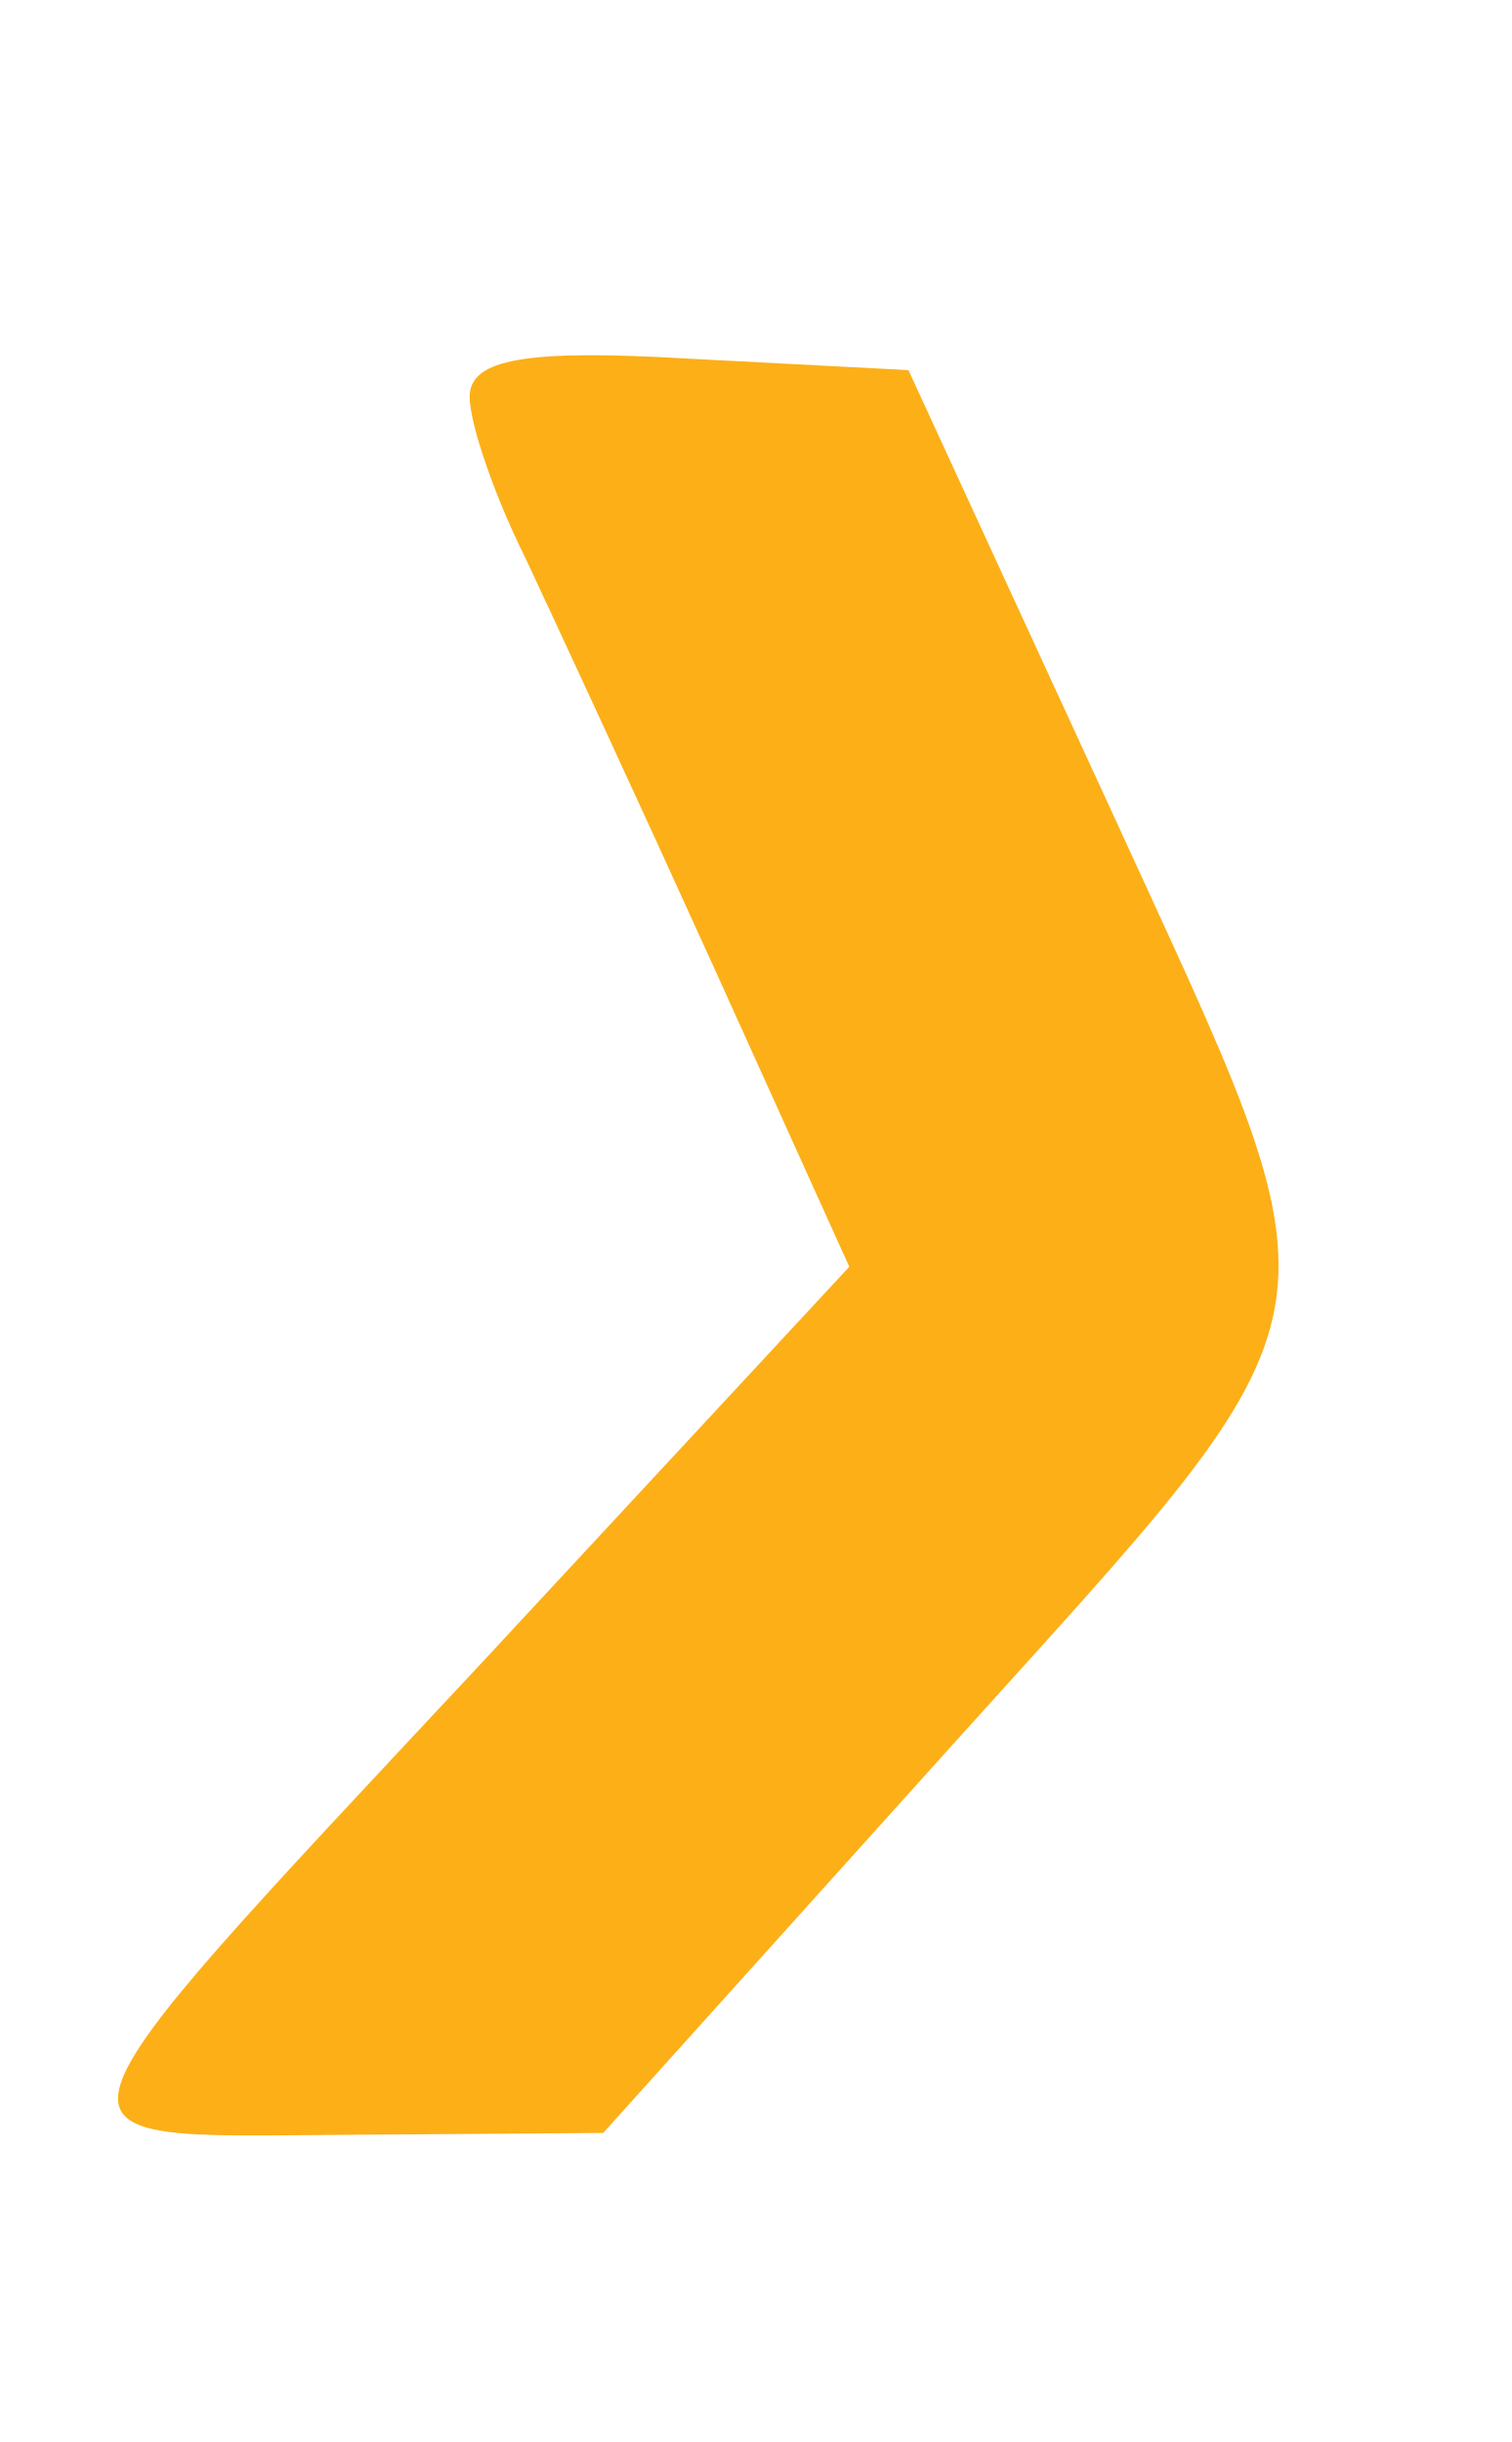
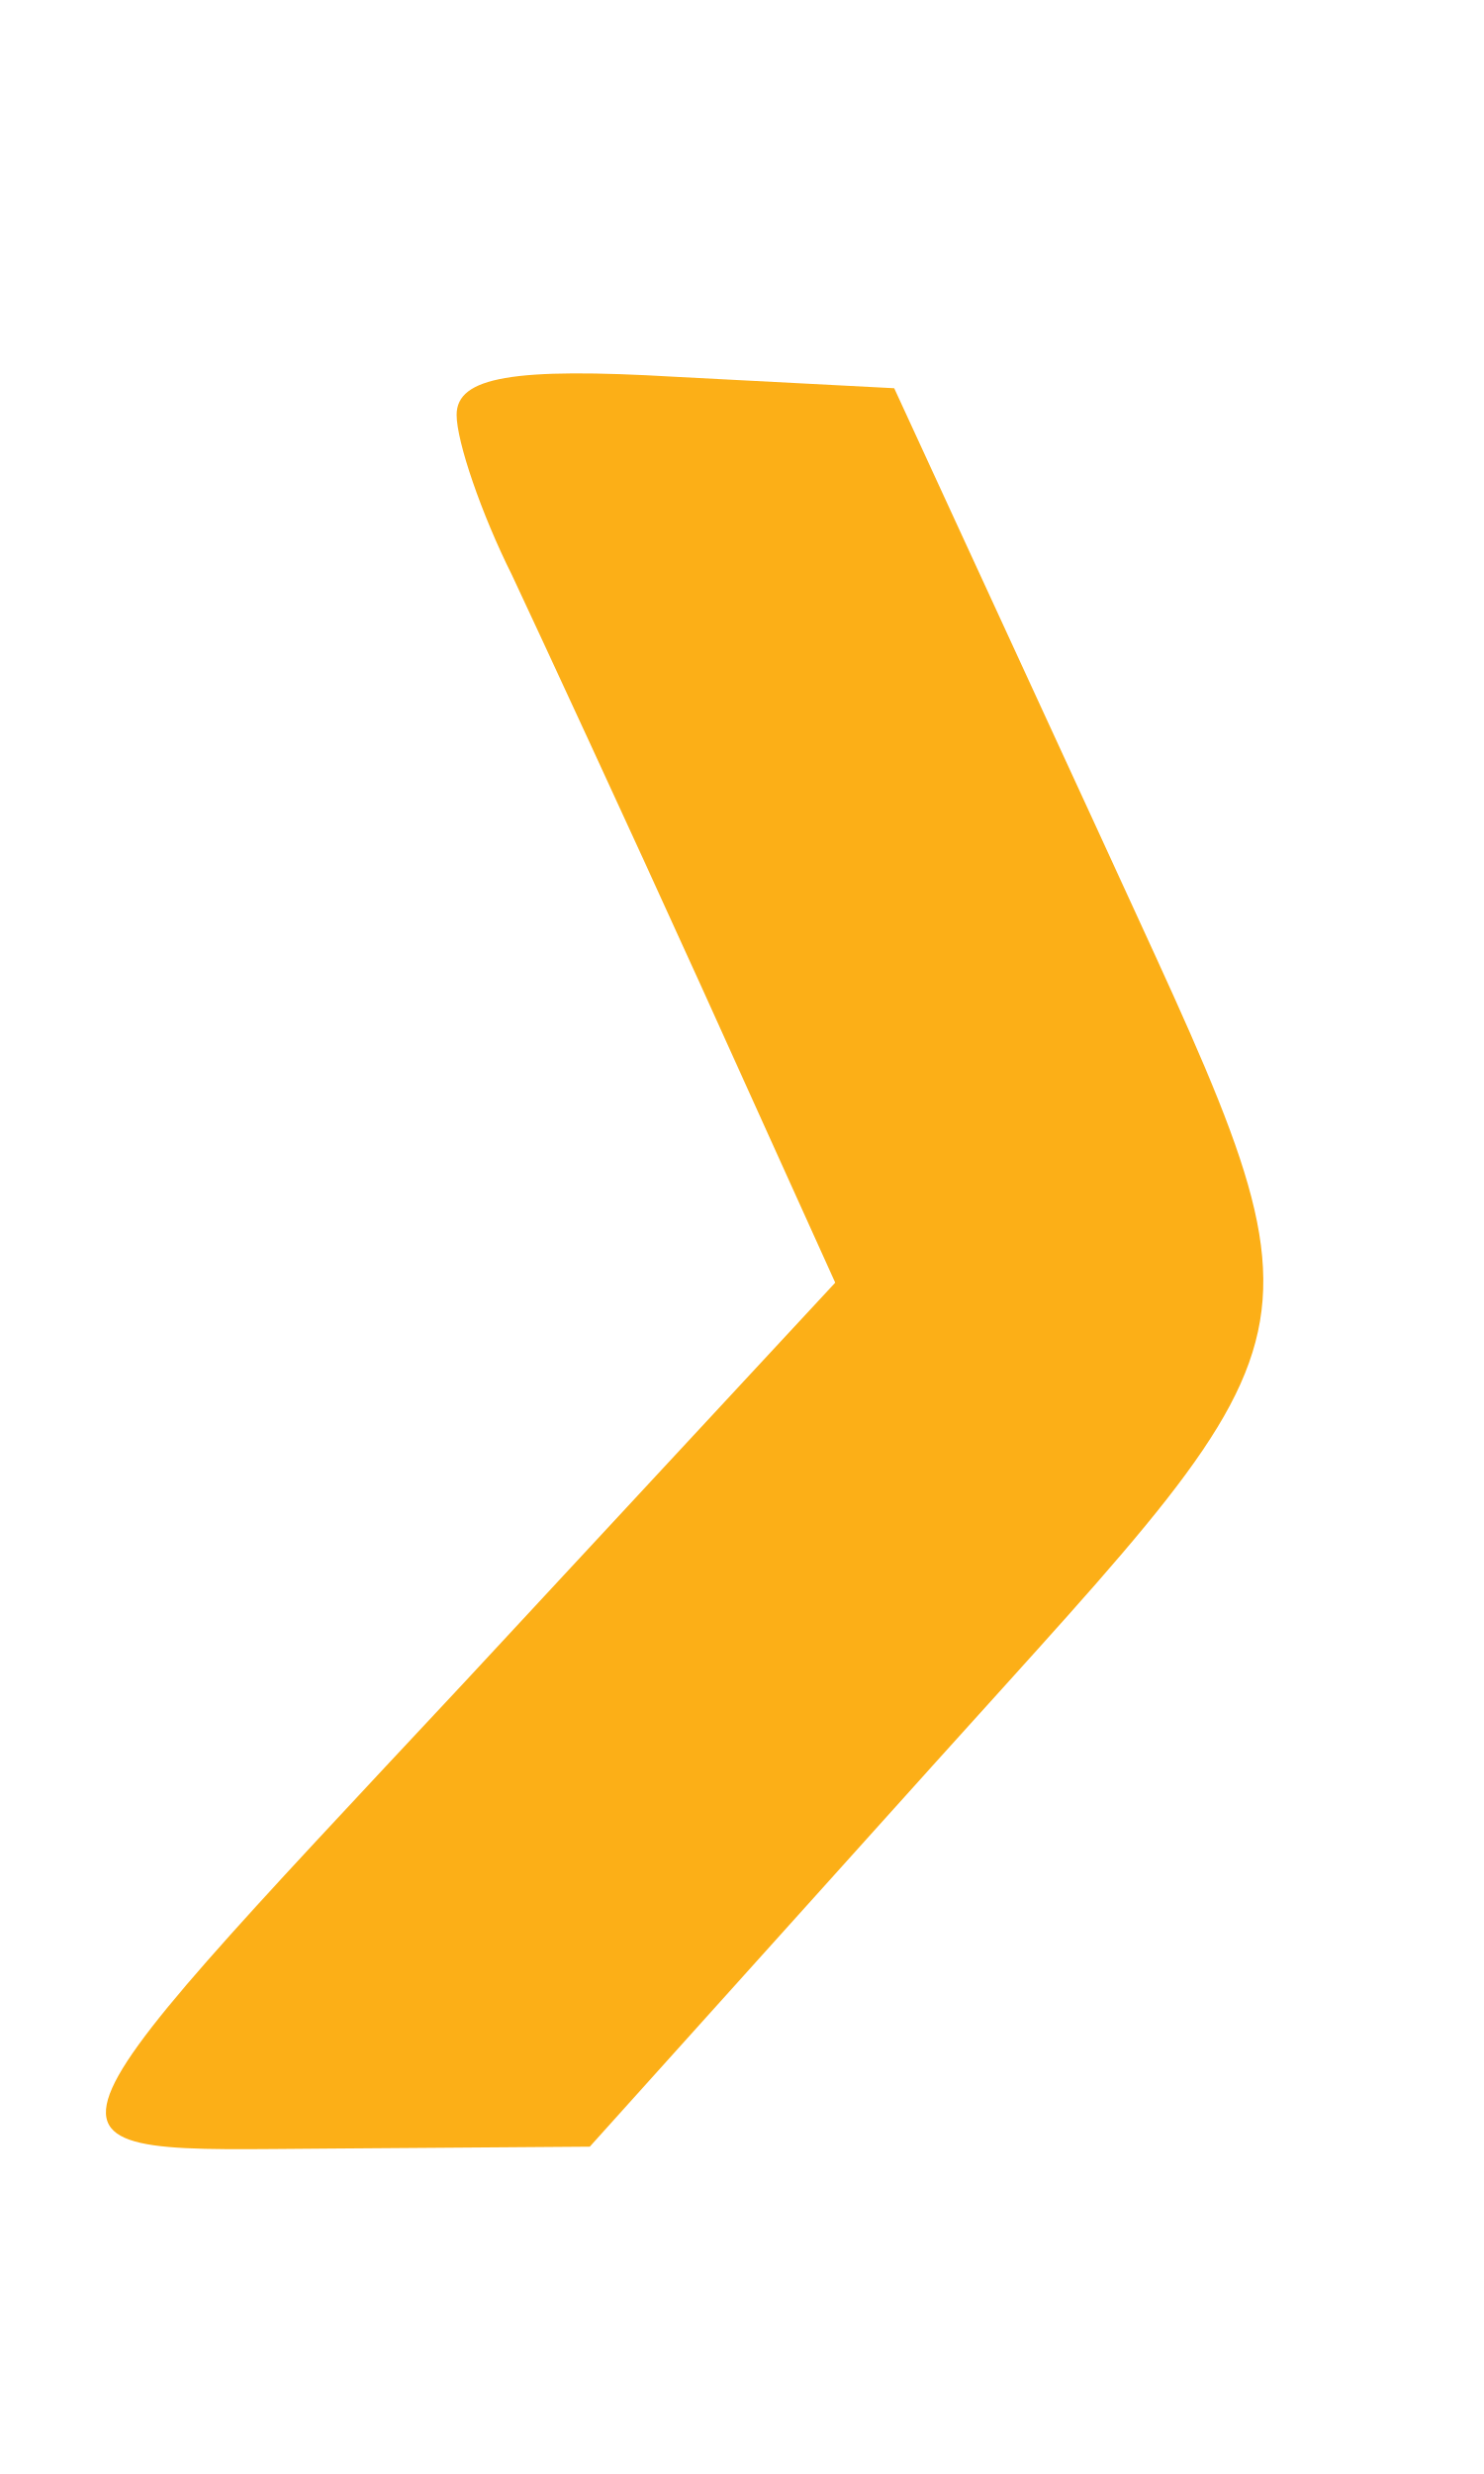
- <svg xmlns="http://www.w3.org/2000/svg" version="1.0" width="13pt" height="21pt" viewBox="0 0 39 64" preserveAspectRatio="xMidYMid meet">
+ <svg xmlns="http://www.w3.org/2000/svg" version="1.0" width="9pt" height="15pt" viewBox="0 0 39 64" preserveAspectRatio="xMidYMid meet">
  <g transform="translate(0,64) scale(0.05,-0.05)" fill="#fcaf17" stroke="none">
    <path d="M240 1072 c0 -14 13 -52 29 -84 15 -32 60 -129 99 -215 l71 -157 -194 -209 c-241 -258 -237 -247 -72 -246 l137 1 180 200 c218 242 213 216 85 496 l-105 228 -115 6 c-85 5 -115 0 -115 -20z" />
  </g>
</svg>
